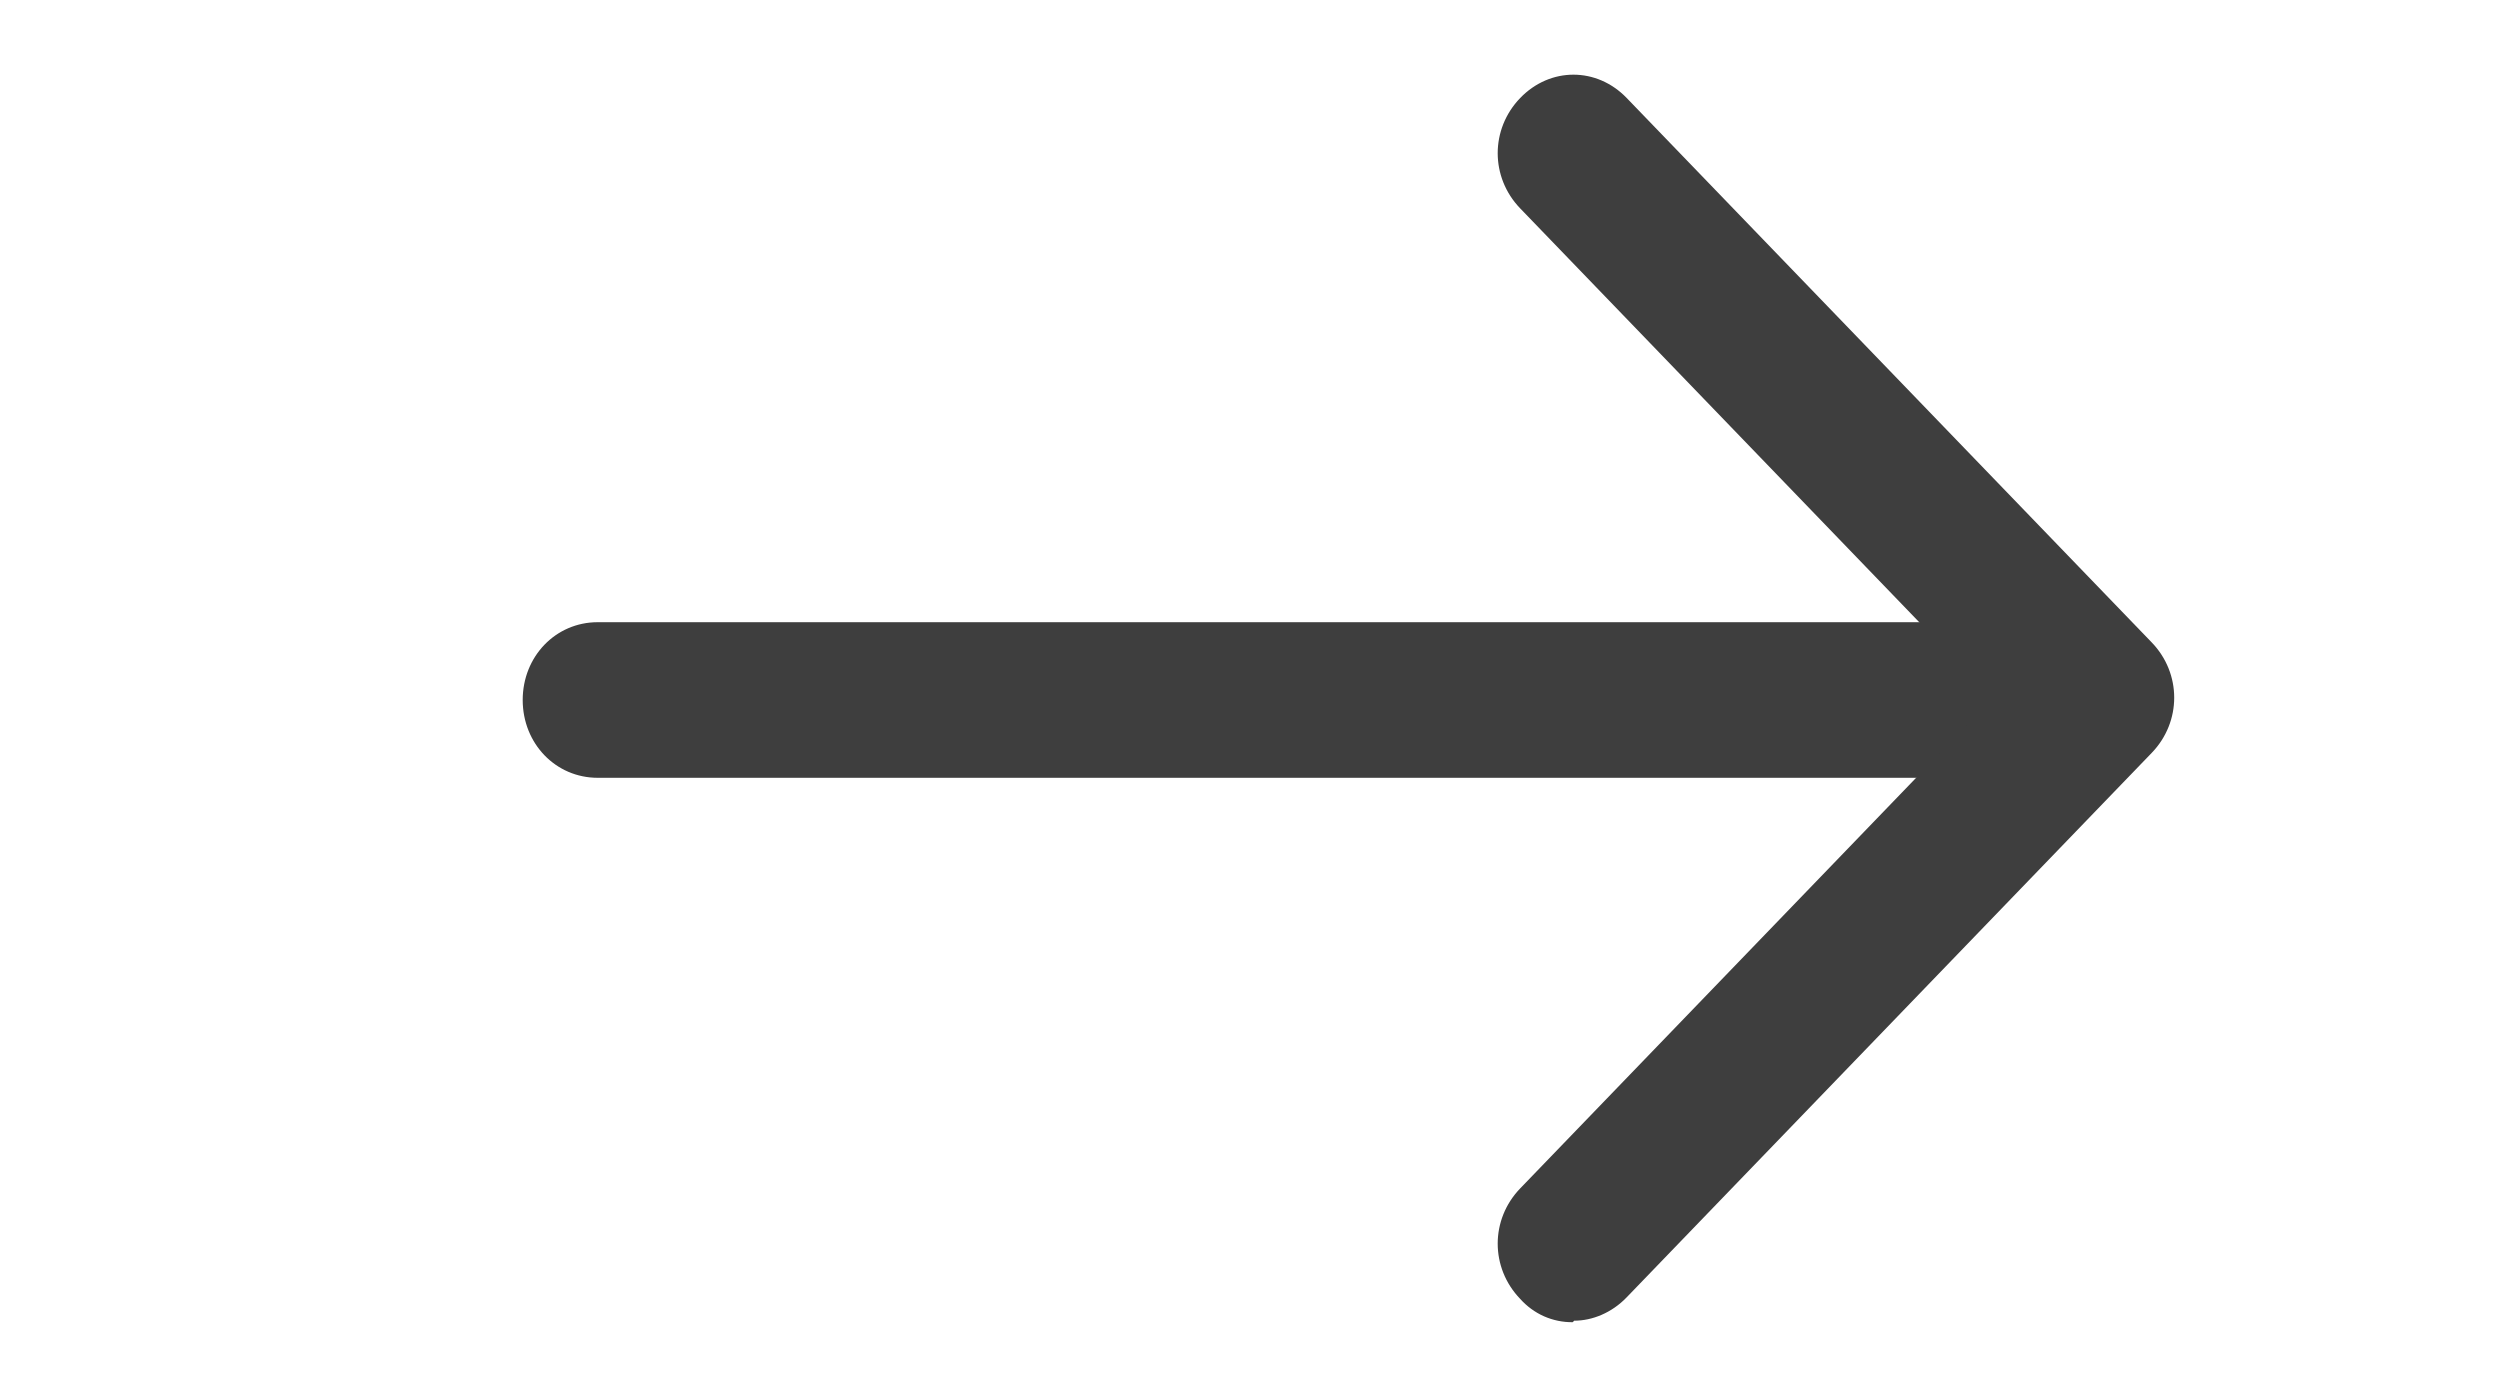
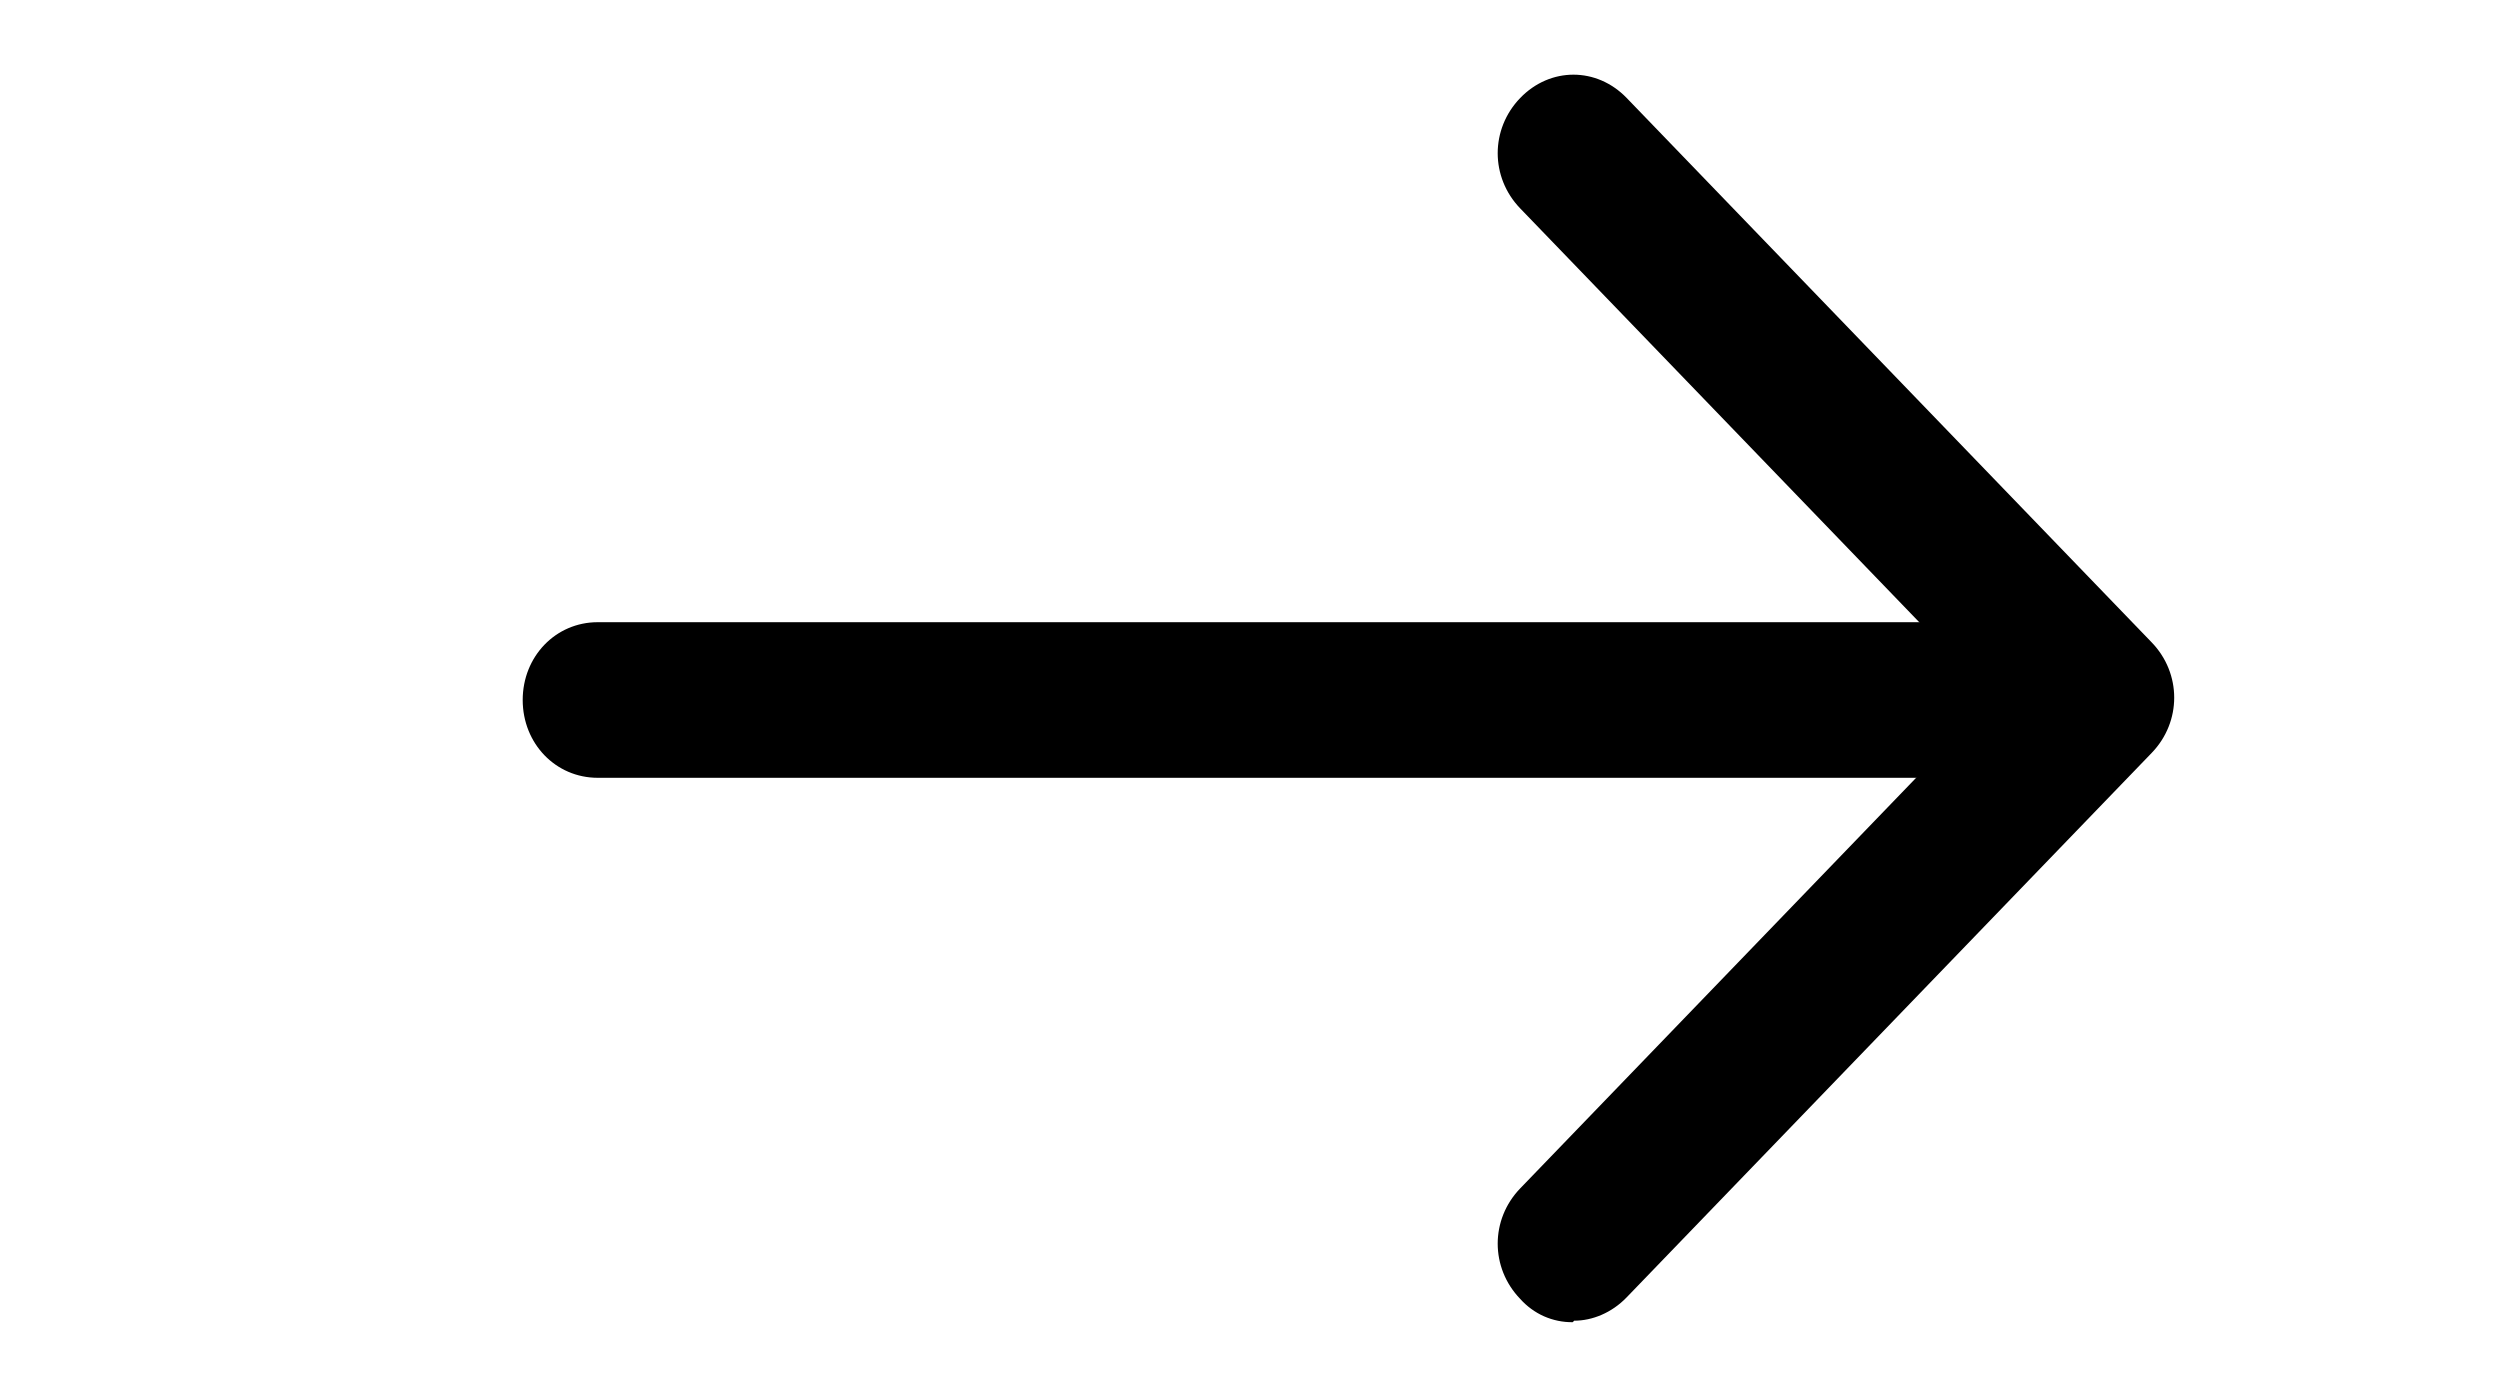
<svg xmlns="http://www.w3.org/2000/svg" width="25" height="14" viewBox="0 0 25 14" fill="none">
-   <path d="M19.477 7.778H5.977C5.557 7.778 5.227 7.436 5.227 7C5.227 6.564 5.557 6.222 5.977 6.222H19.477C19.897 6.222 20.227 6.564 20.227 7C20.227 7.436 19.897 7.778 19.477 7.778Z" fill="#3E3E3E" />
-   <path d="M15.727 13.222C15.628 13.223 15.531 13.203 15.44 13.163C15.35 13.123 15.268 13.063 15.202 12.989C14.902 12.678 14.902 12.195 15.202 11.884L19.927 6.984L15.202 2.084C14.902 1.773 14.902 1.291 15.202 0.98C15.502 0.669 15.967 0.669 16.267 0.98L21.517 6.424C21.817 6.735 21.817 7.218 21.517 7.529L16.267 12.973C16.117 13.129 15.922 13.207 15.742 13.207L15.727 13.222Z" fill="#3E3E3E" />
+   <path d="M19.477 7.778H5.977C5.557 7.778 5.227 7.436 5.227 7C5.227 6.564 5.557 6.222 5.977 6.222H19.477C19.897 6.222 20.227 6.564 20.227 7C20.227 7.436 19.897 7.778 19.477 7.778Z" fill="currentColor" />
+   <path d="M15.727 13.222C15.628 13.223 15.531 13.203 15.44 13.163C15.35 13.123 15.268 13.063 15.202 12.989C14.902 12.678 14.902 12.195 15.202 11.884L19.927 6.984L15.202 2.084C14.902 1.773 14.902 1.291 15.202 0.98C15.502 0.669 15.967 0.669 16.267 0.98L21.517 6.424C21.817 6.735 21.817 7.218 21.517 7.529L16.267 12.973C16.117 13.129 15.922 13.207 15.742 13.207L15.727 13.222Z" fill="currentColor" />
</svg>
